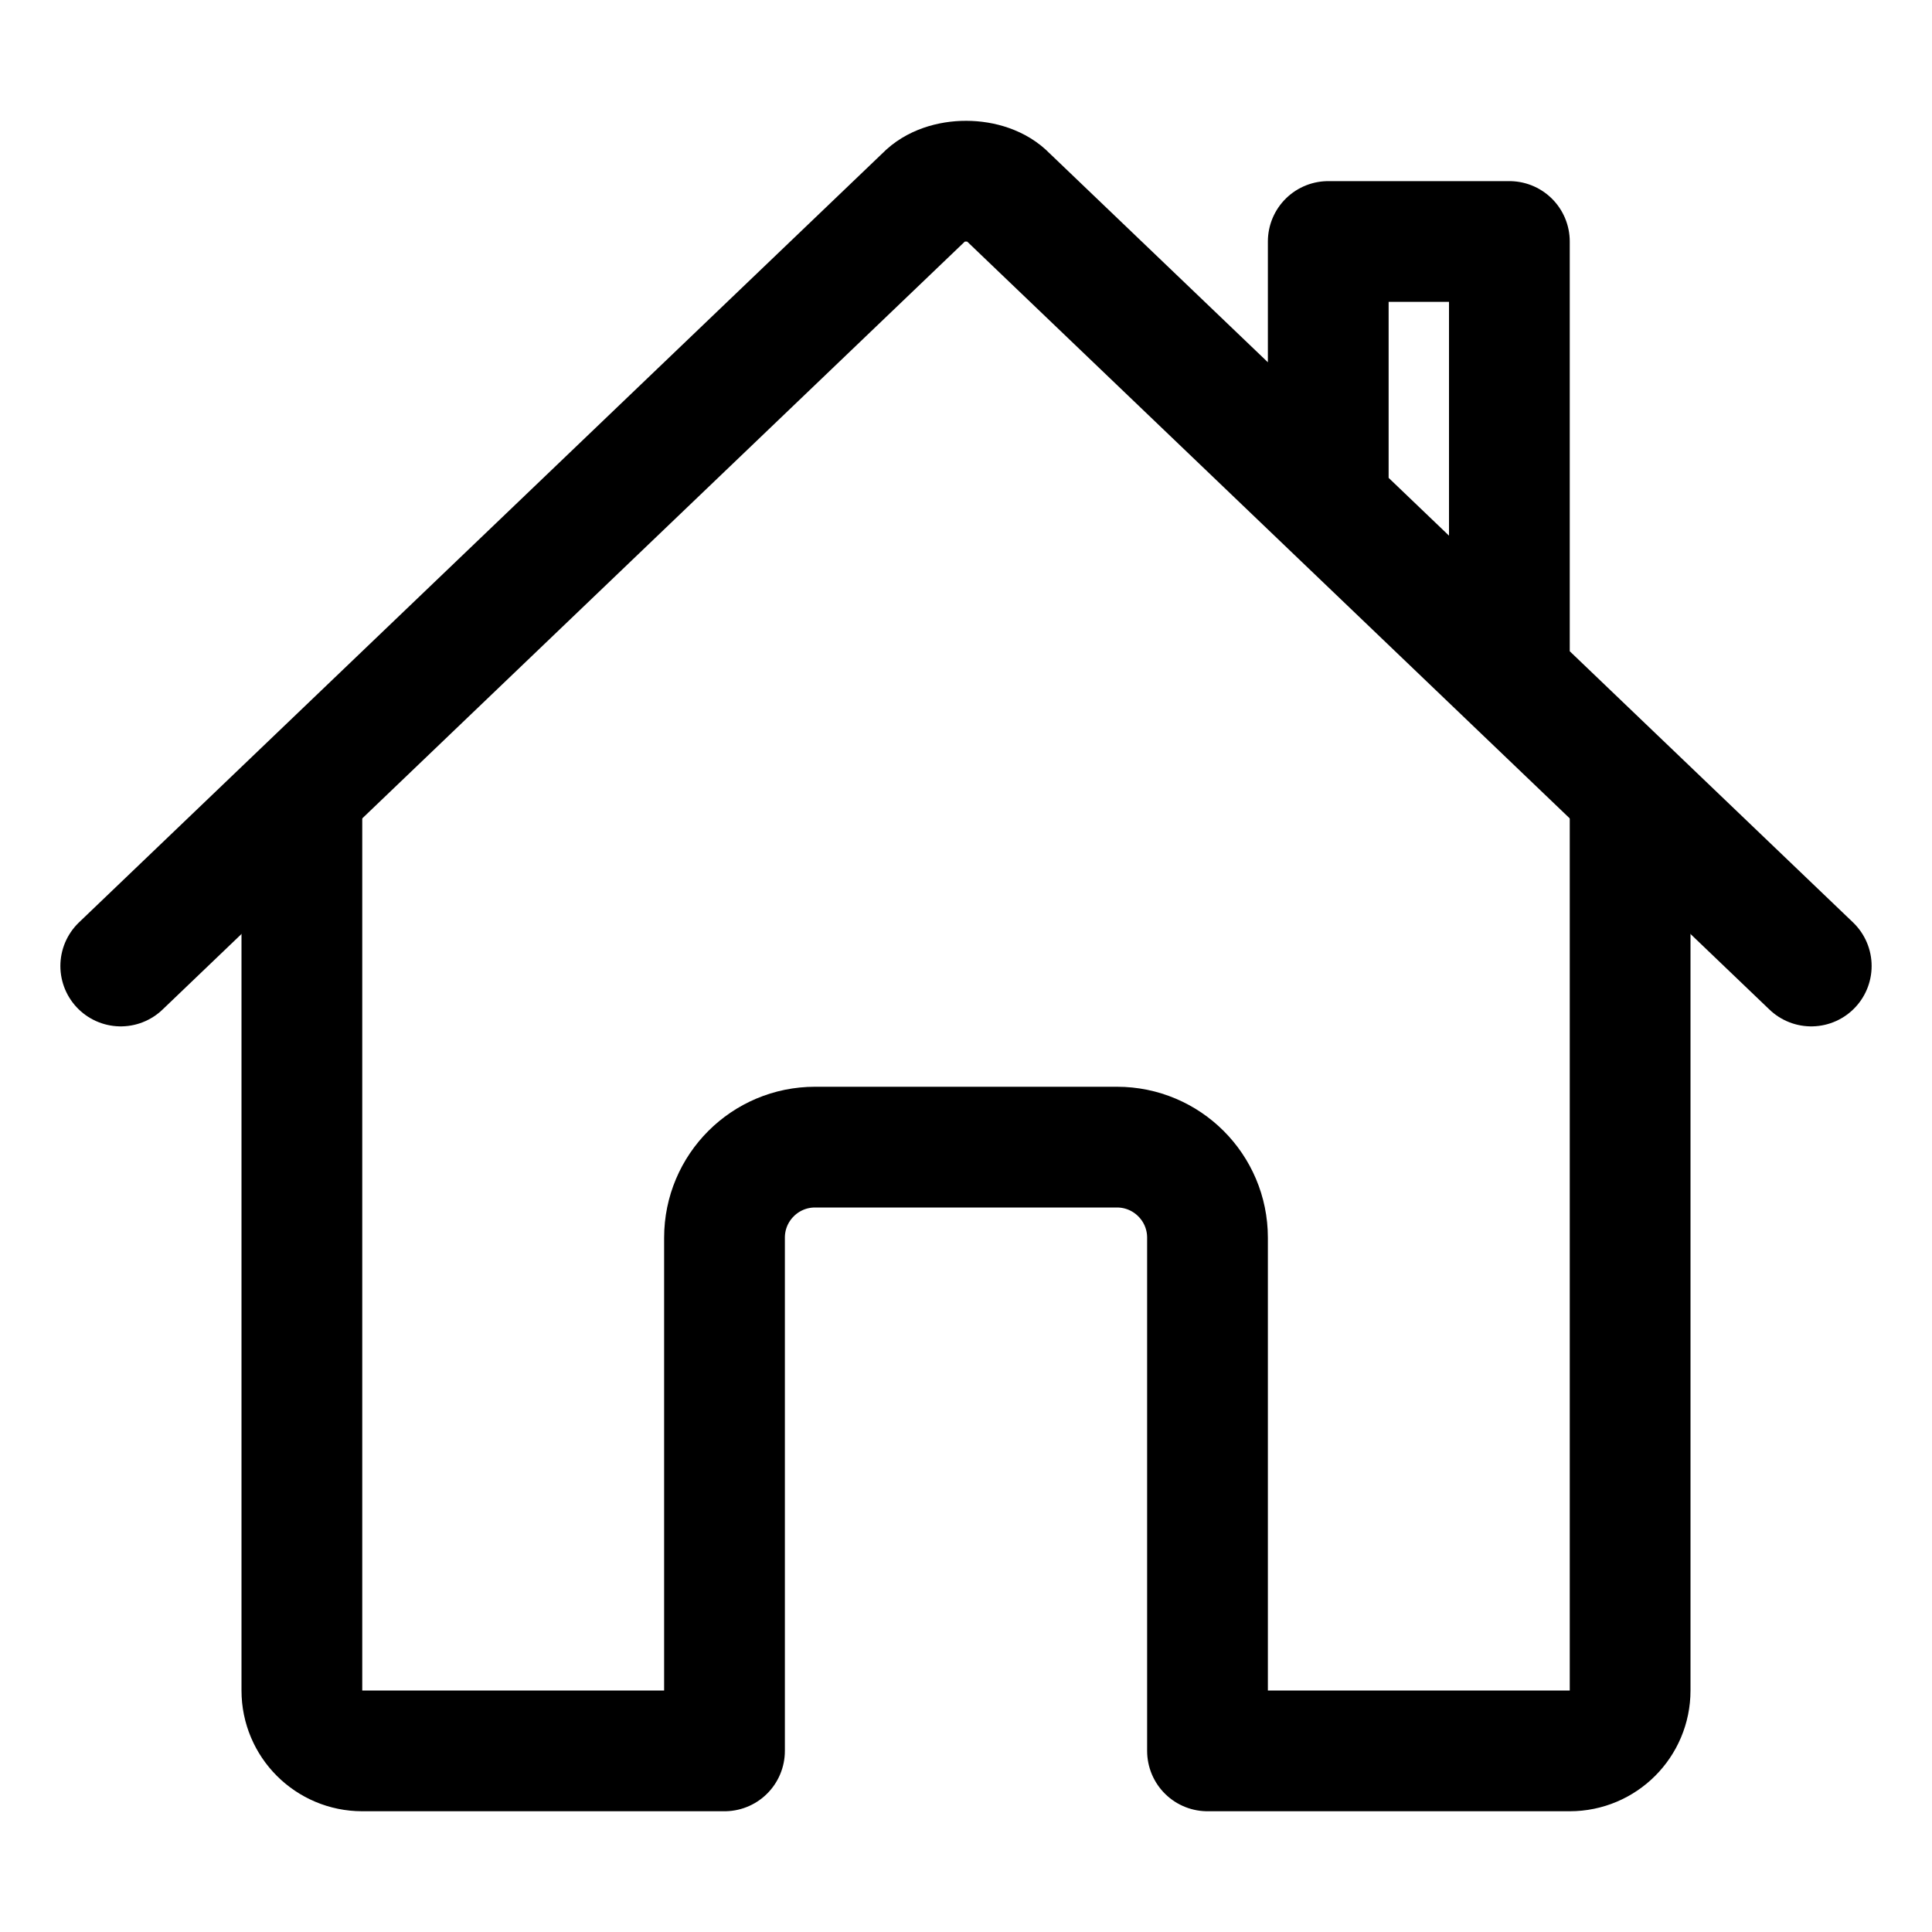
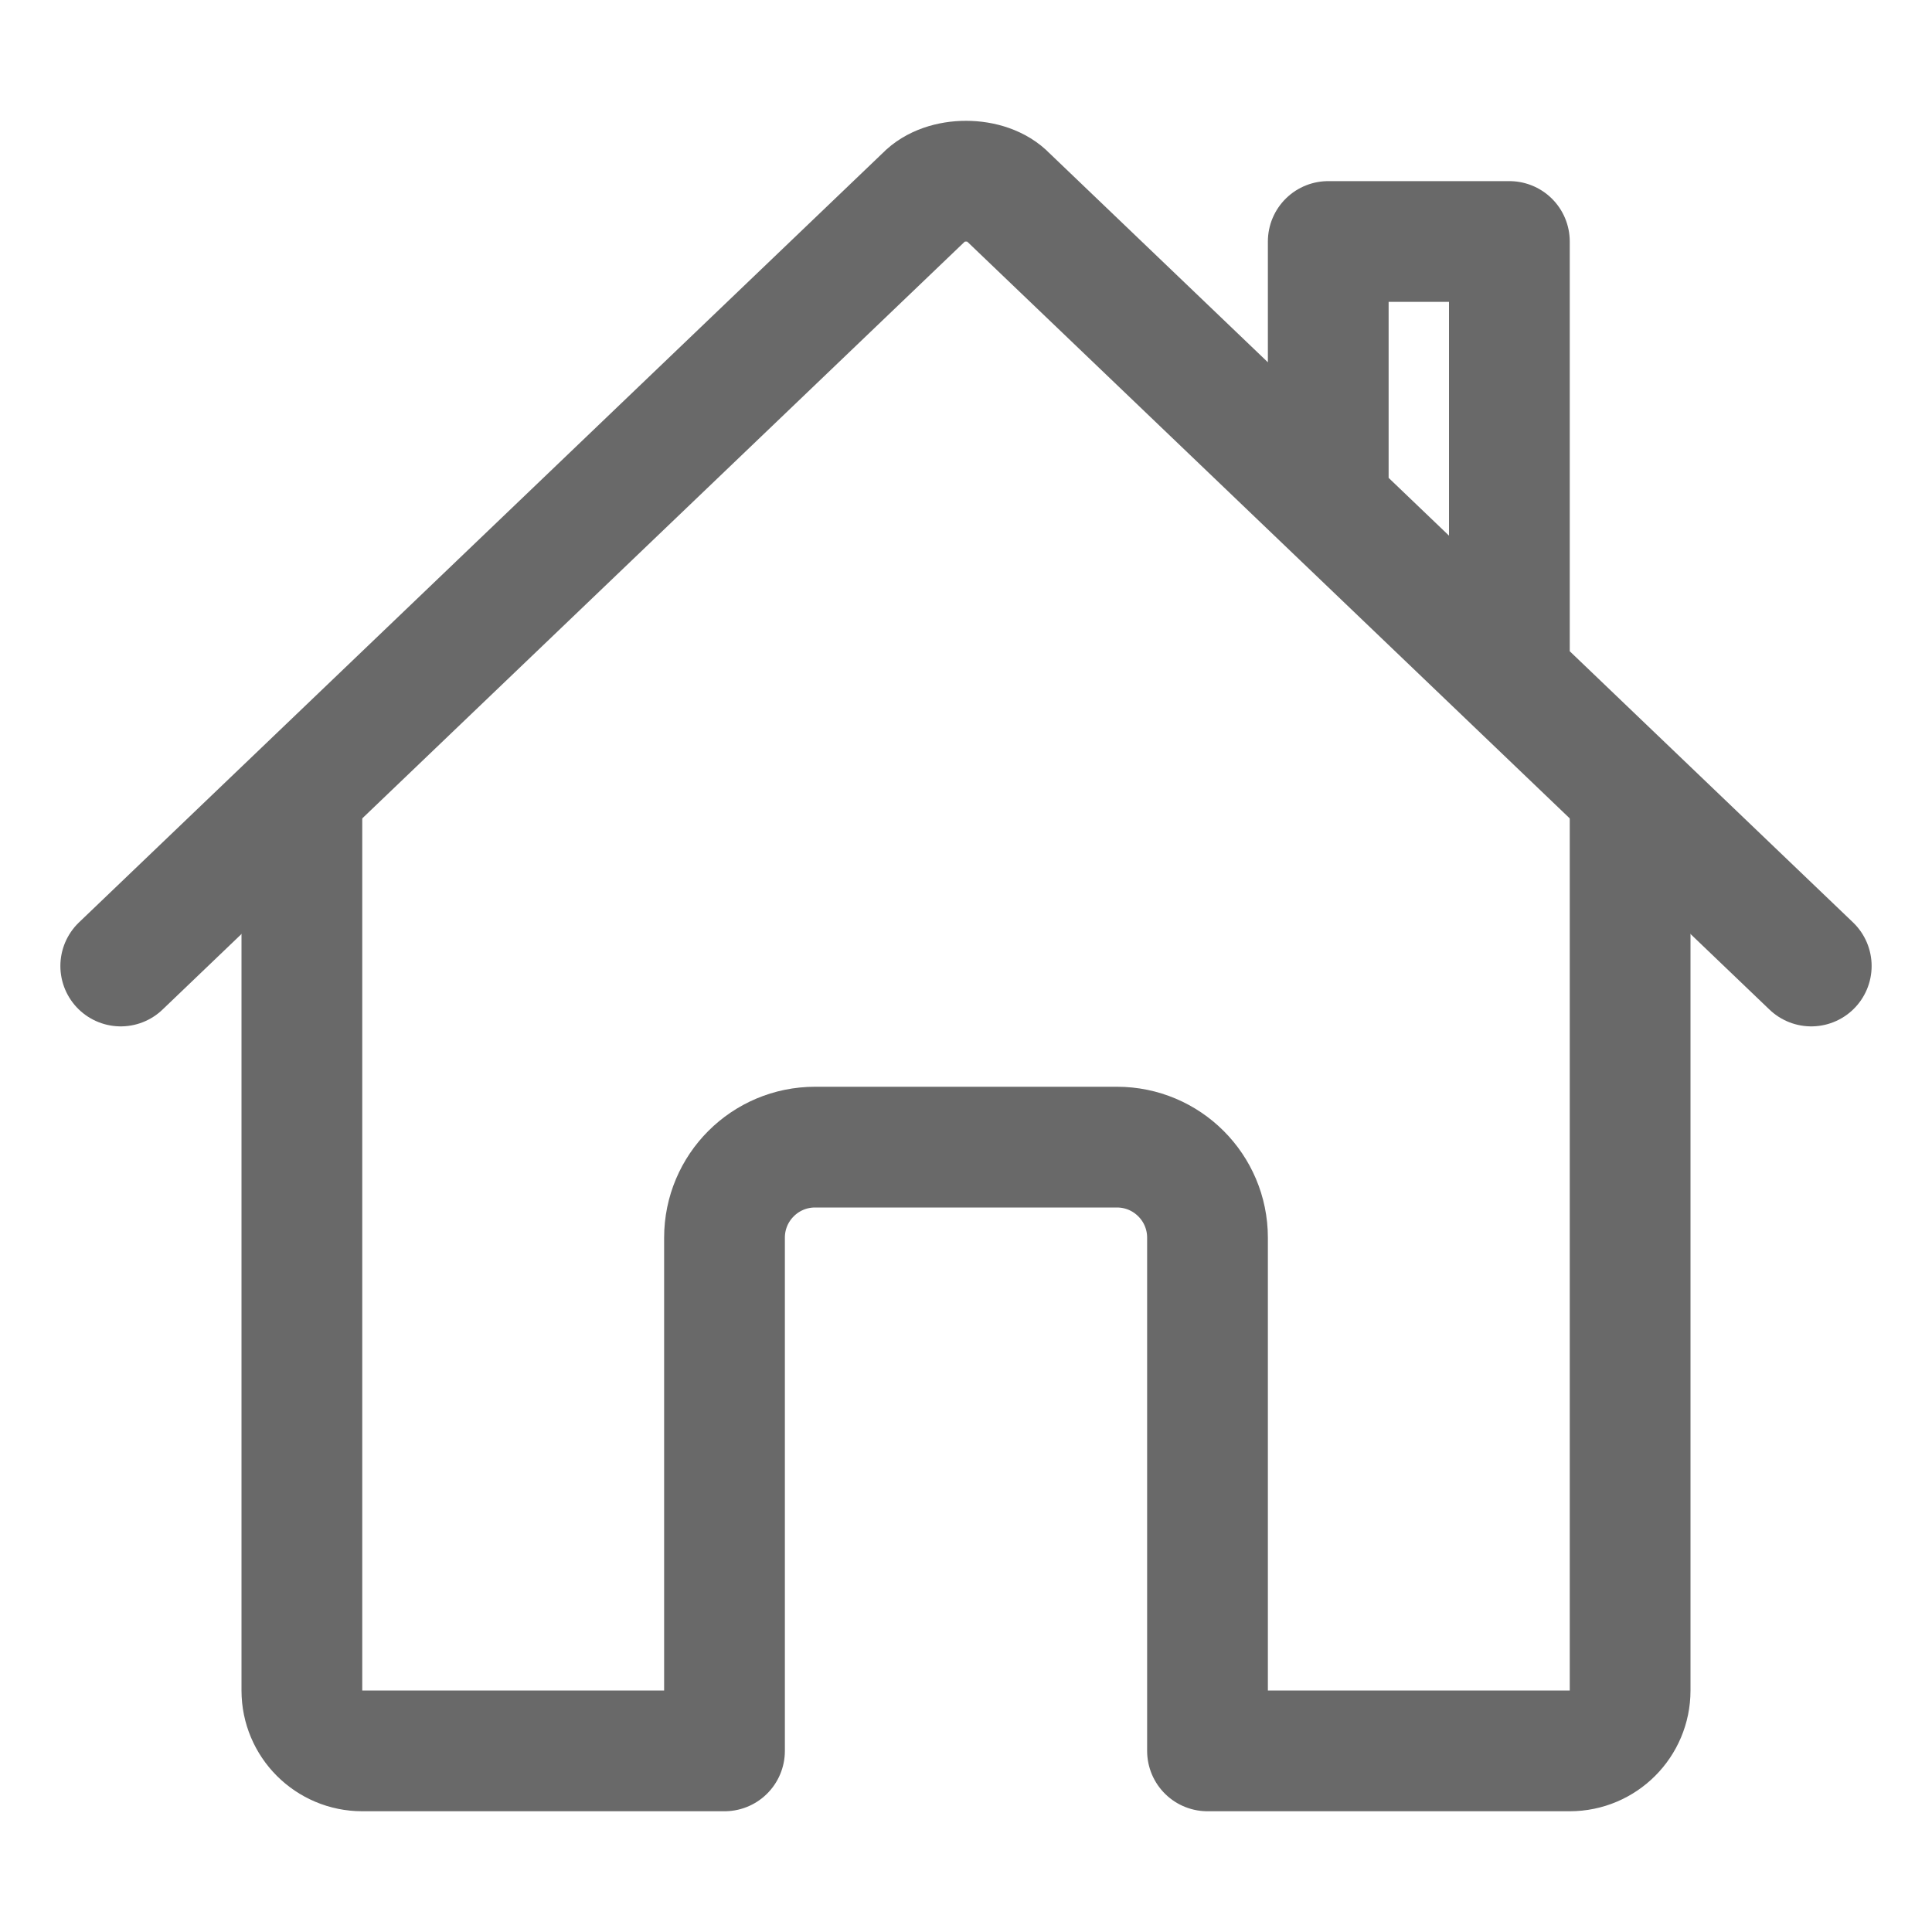
<svg xmlns="http://www.w3.org/2000/svg" class="ionicon" viewBox="0 0 512 512">
-   <path d="M80 212v236a16 16 0 0016 16h96V328a24 24 0 0124-24h80a24 24 0 0124 24v136h96a16 16 0 0016-16V212" fill="none" stroke="currentColor" stroke-linecap="round" stroke-linejoin="round" stroke-width="32" />
-   <path d="M480 256L266.89 52c-5-5.28-16.69-5.34-21.78 0L32 256M400 179V64h-48v69" fill="none" stroke="currentColor" stroke-linecap="round" stroke-linejoin="round" stroke-width="32" />
+   <path d="M80 212v236a16 16 0 0016 16h96V328a24 24 0 0124-24h80a24 24 0 0124 24v136h96a16 16 0 0016-16V212" fill="none" stroke="dimgray" stroke-linecap="round" stroke-linejoin="round" stroke-width="32" />
+   <path d="M480 256L266.89 52c-5-5.28-16.69-5.34-21.78 0L32 256M400 179V64h-48v69" fill="none" stroke="dimgray" stroke-linecap="round" stroke-linejoin="round" stroke-width="32" />
</svg>
